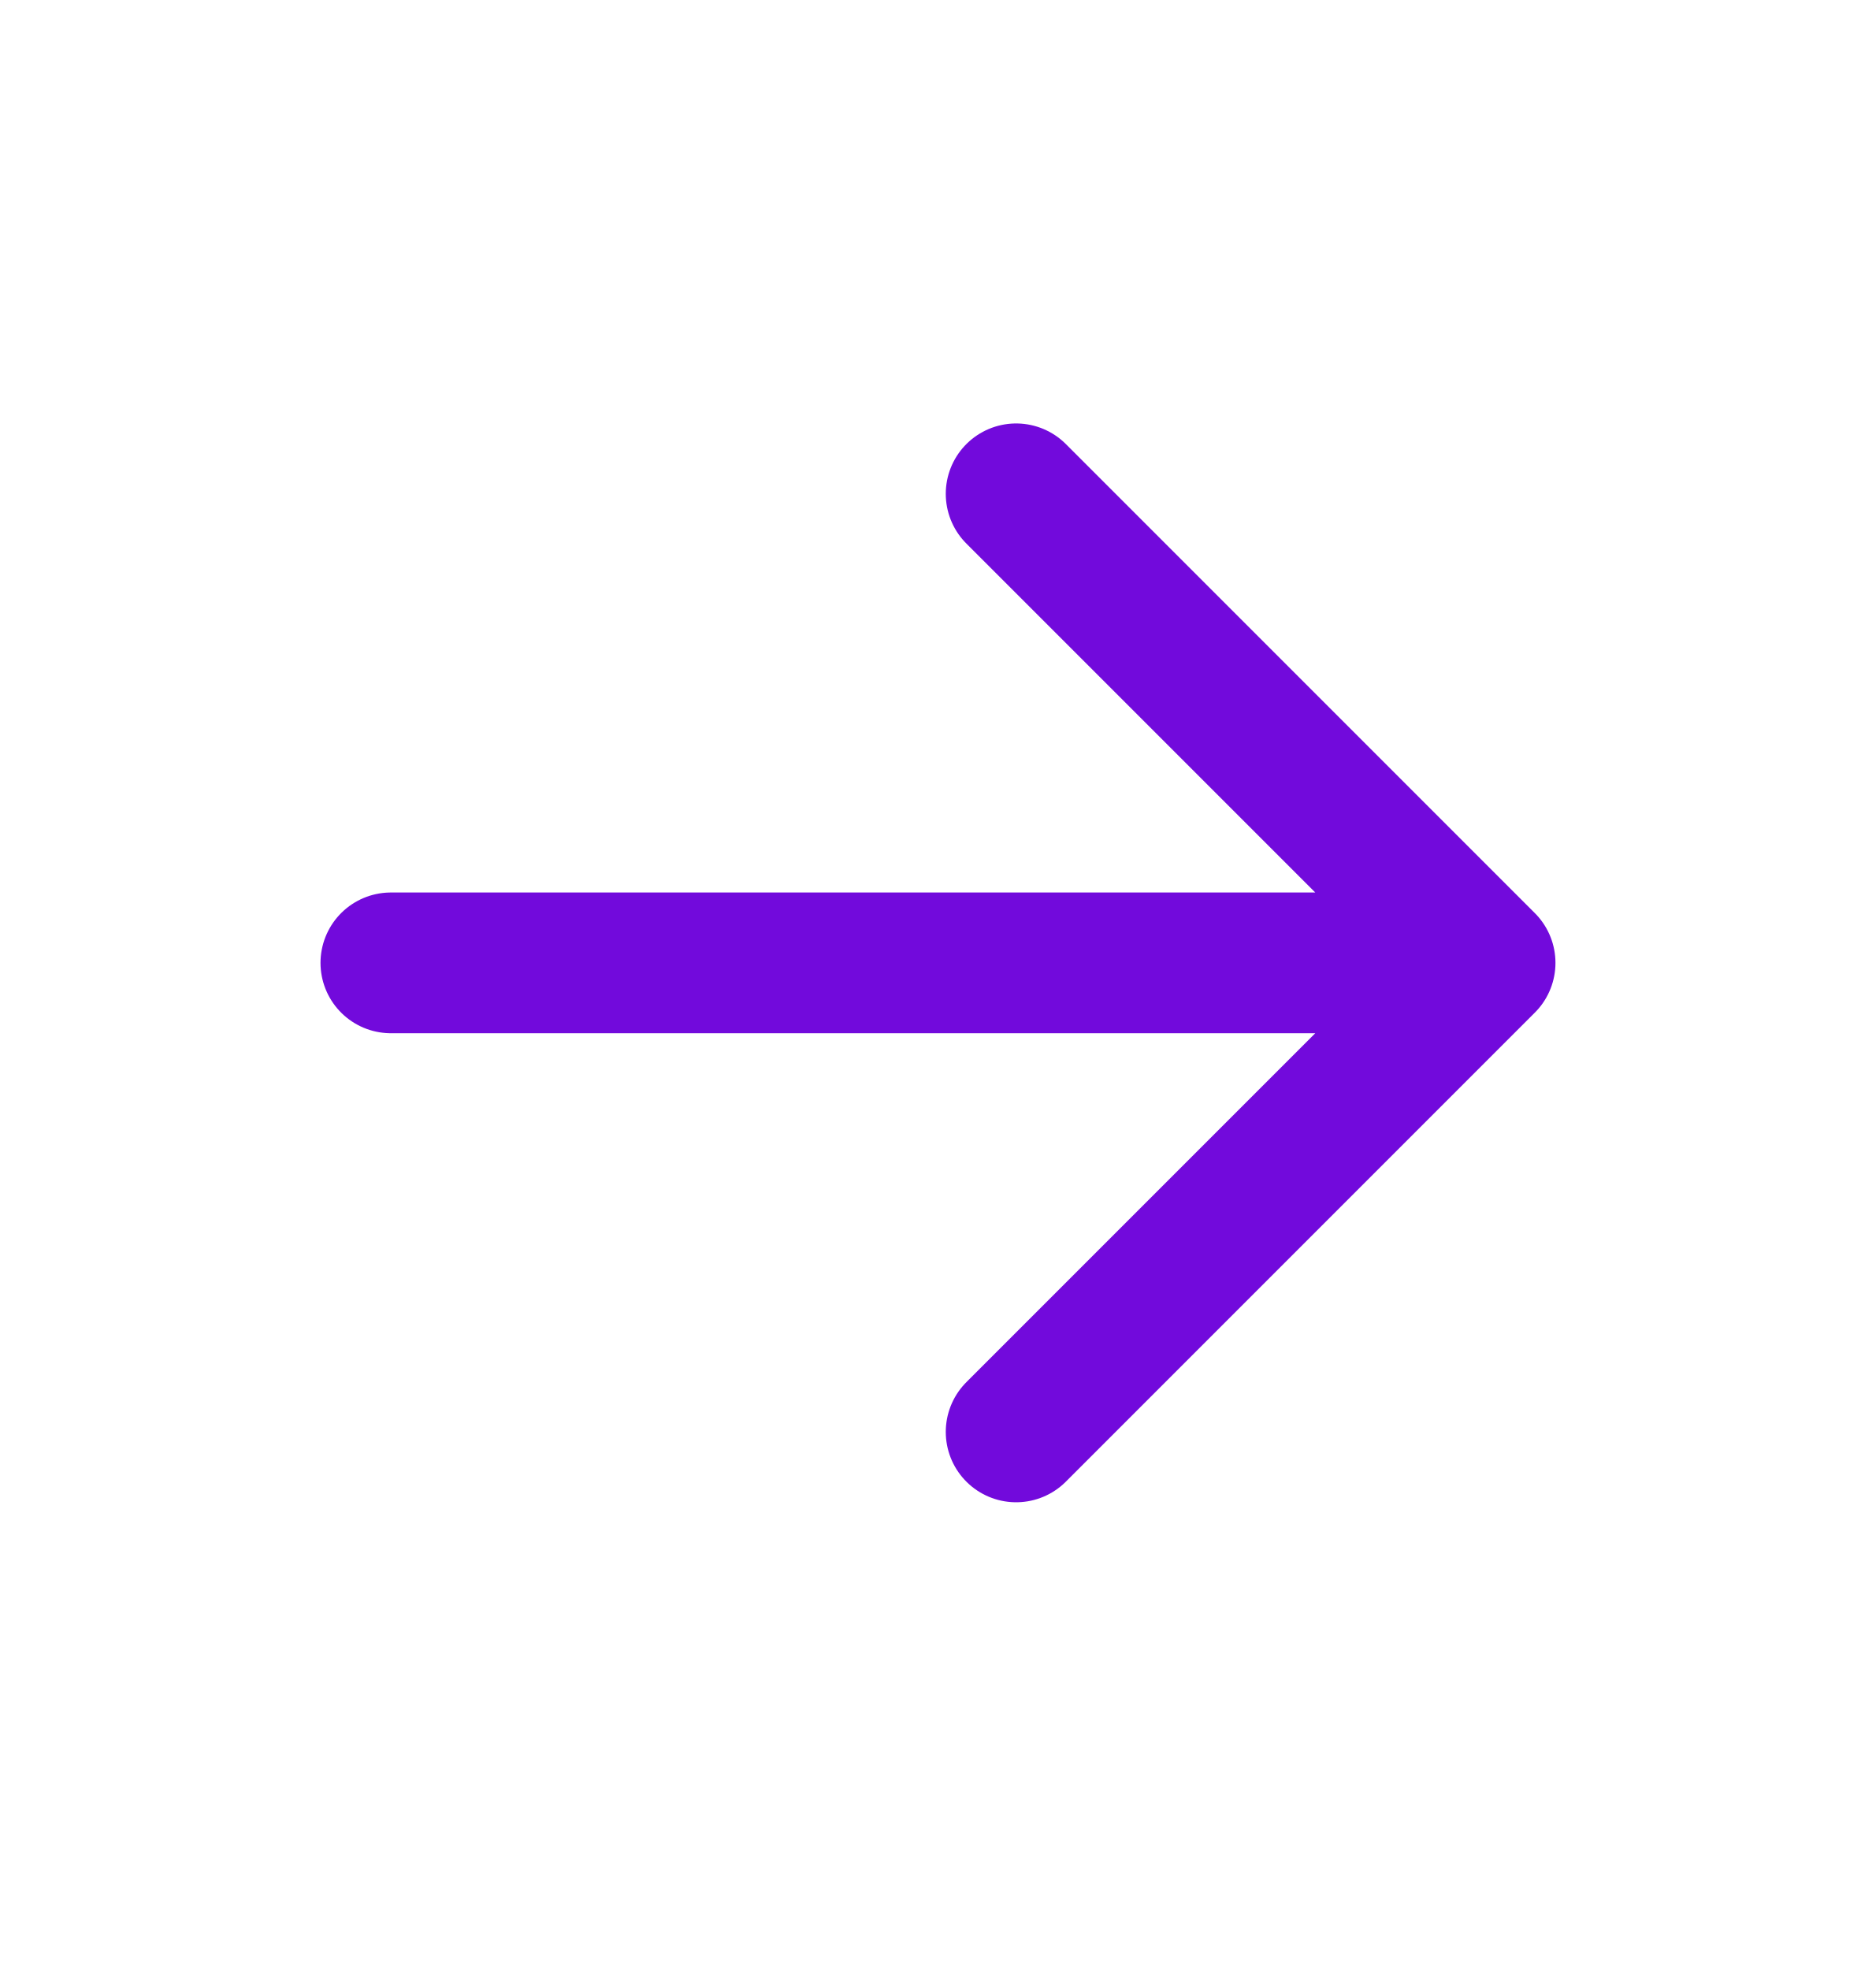
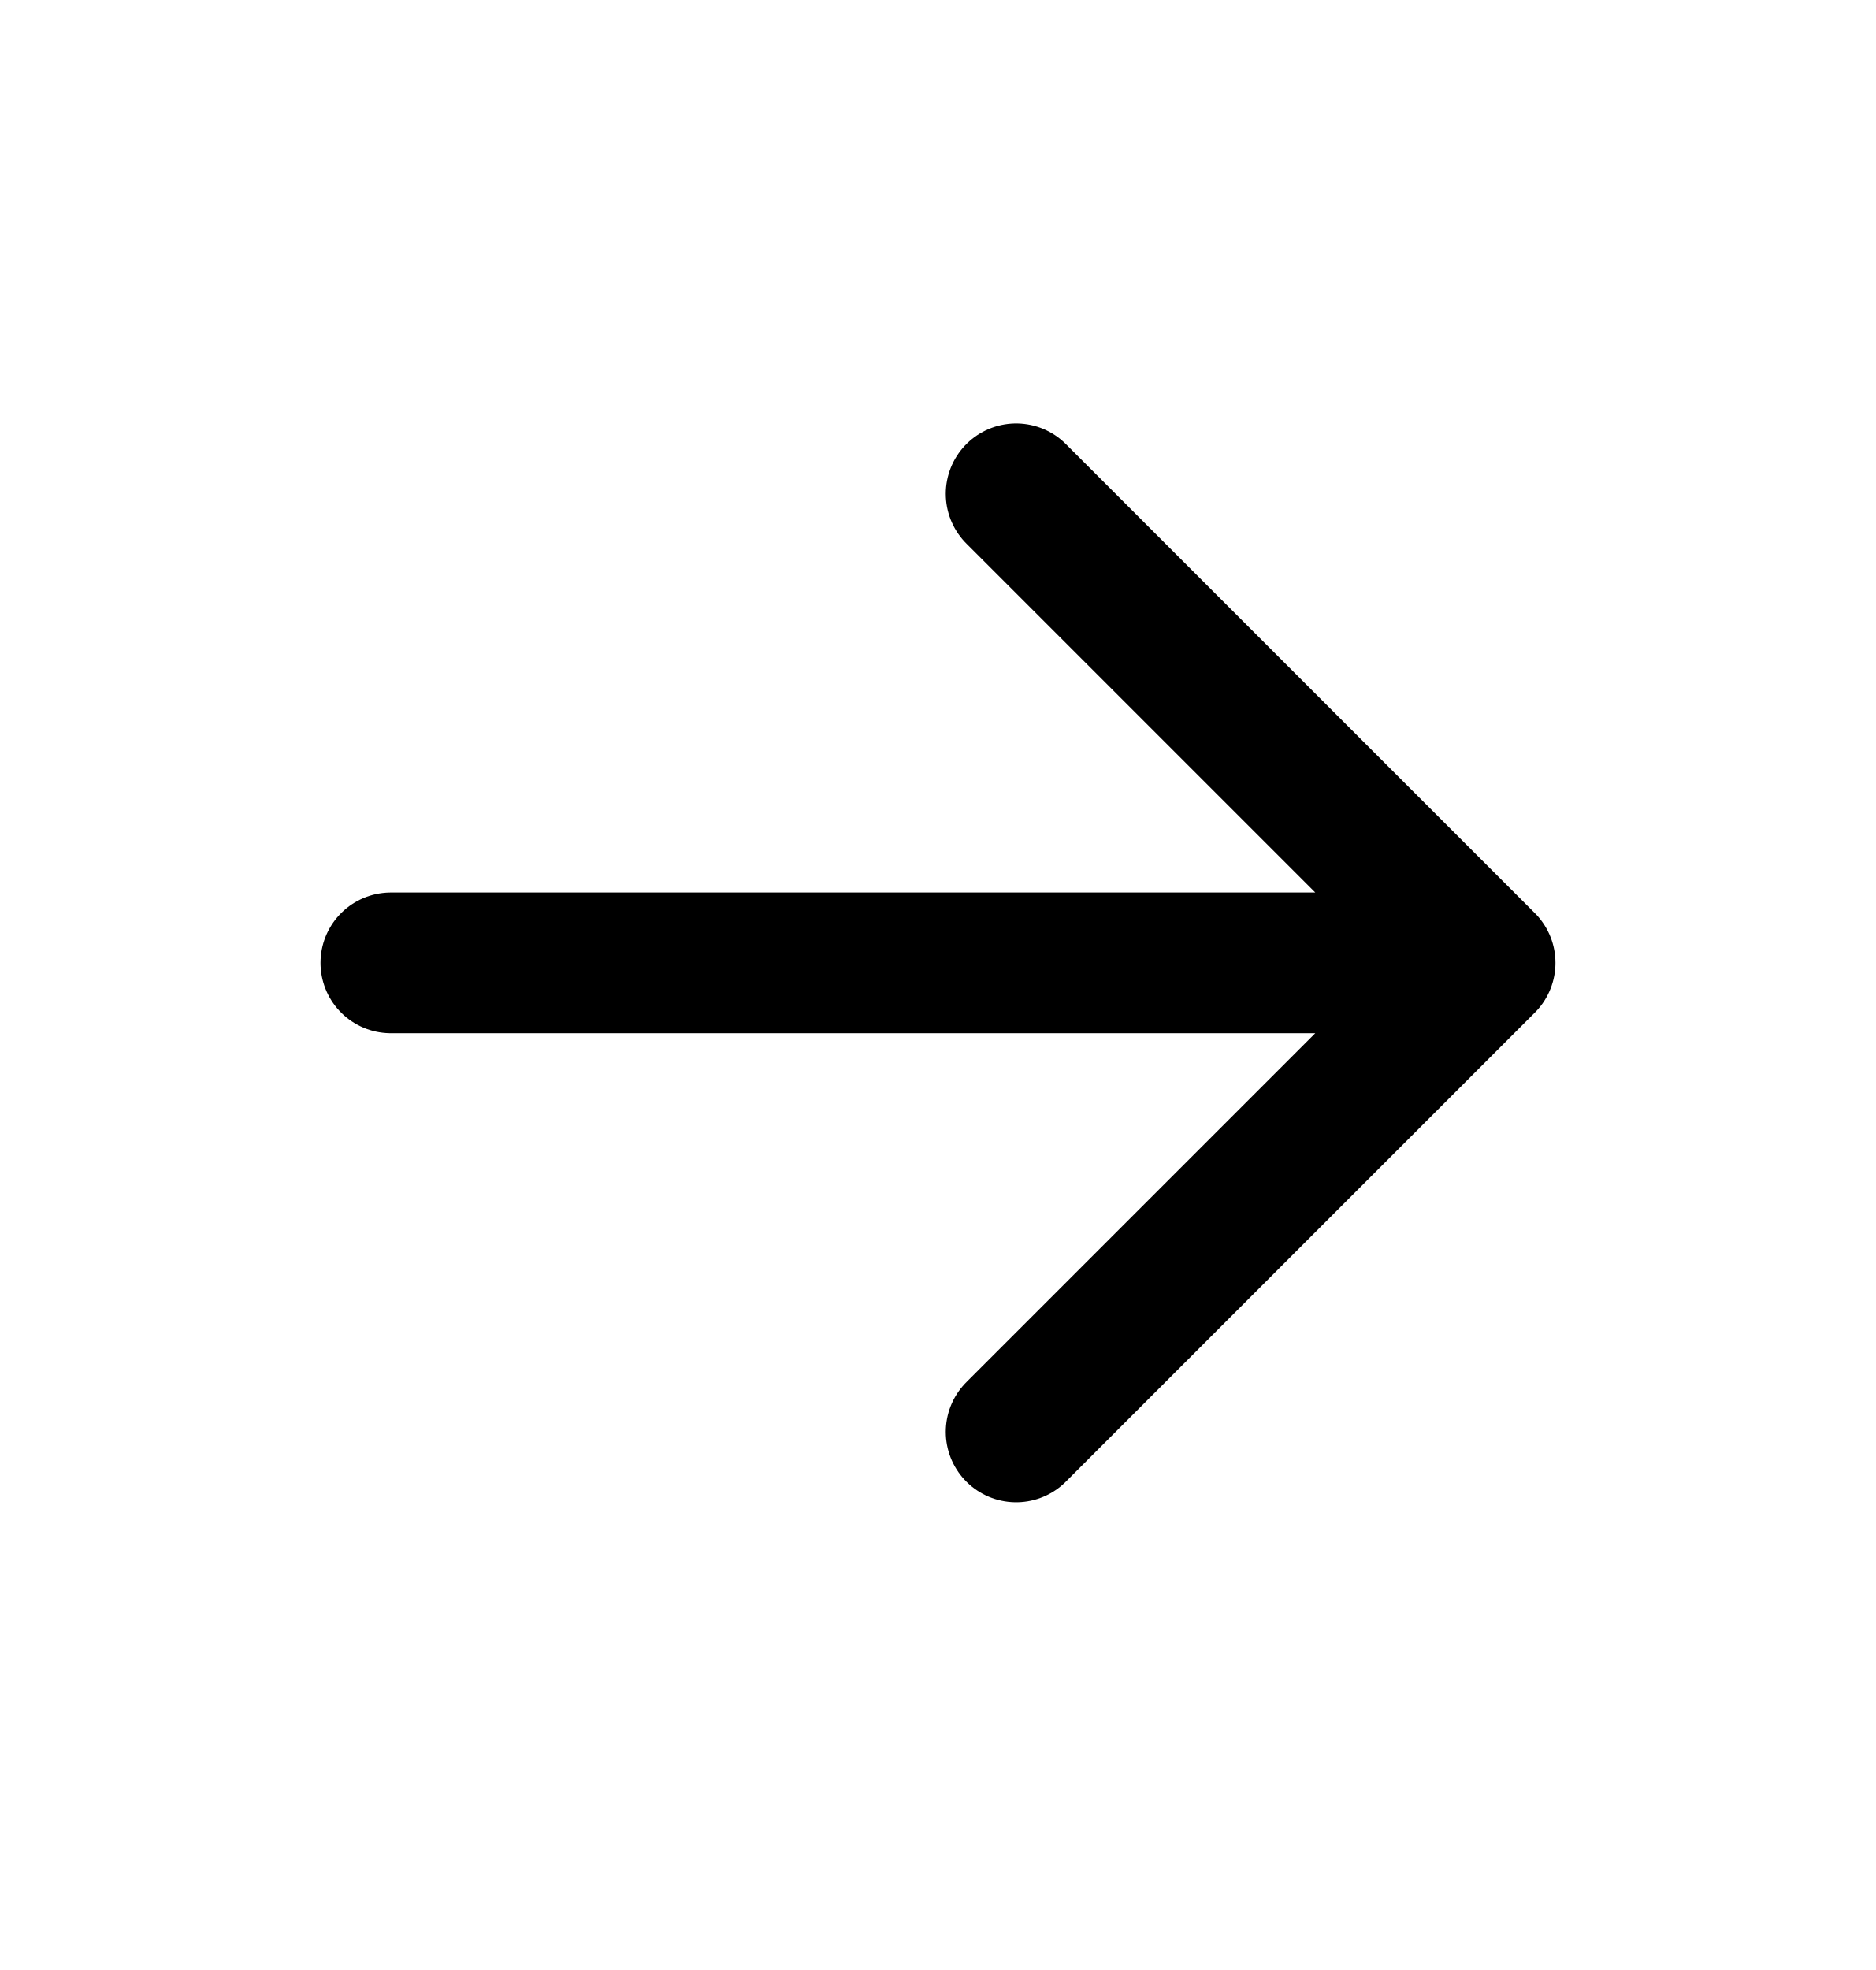
<svg xmlns="http://www.w3.org/2000/svg" width="100%" height="100%" viewBox="0 0 20 21" fill="none">
-   <path d="M4.167 10.264H15.833M15.833 10.264L10.833 5.264M15.833 10.264L10.833 15.264" stroke="#720ADC" stroke-width="1.5" stroke-linecap="round" stroke-linejoin="round" />
+   <path d="M4.167 10.264H15.833M15.833 10.264L10.833 5.264M15.833 10.264L10.833 15.264" stroke="currentColor" stroke-width="1.5" stroke-linecap="round" stroke-linejoin="round" />
</svg>
